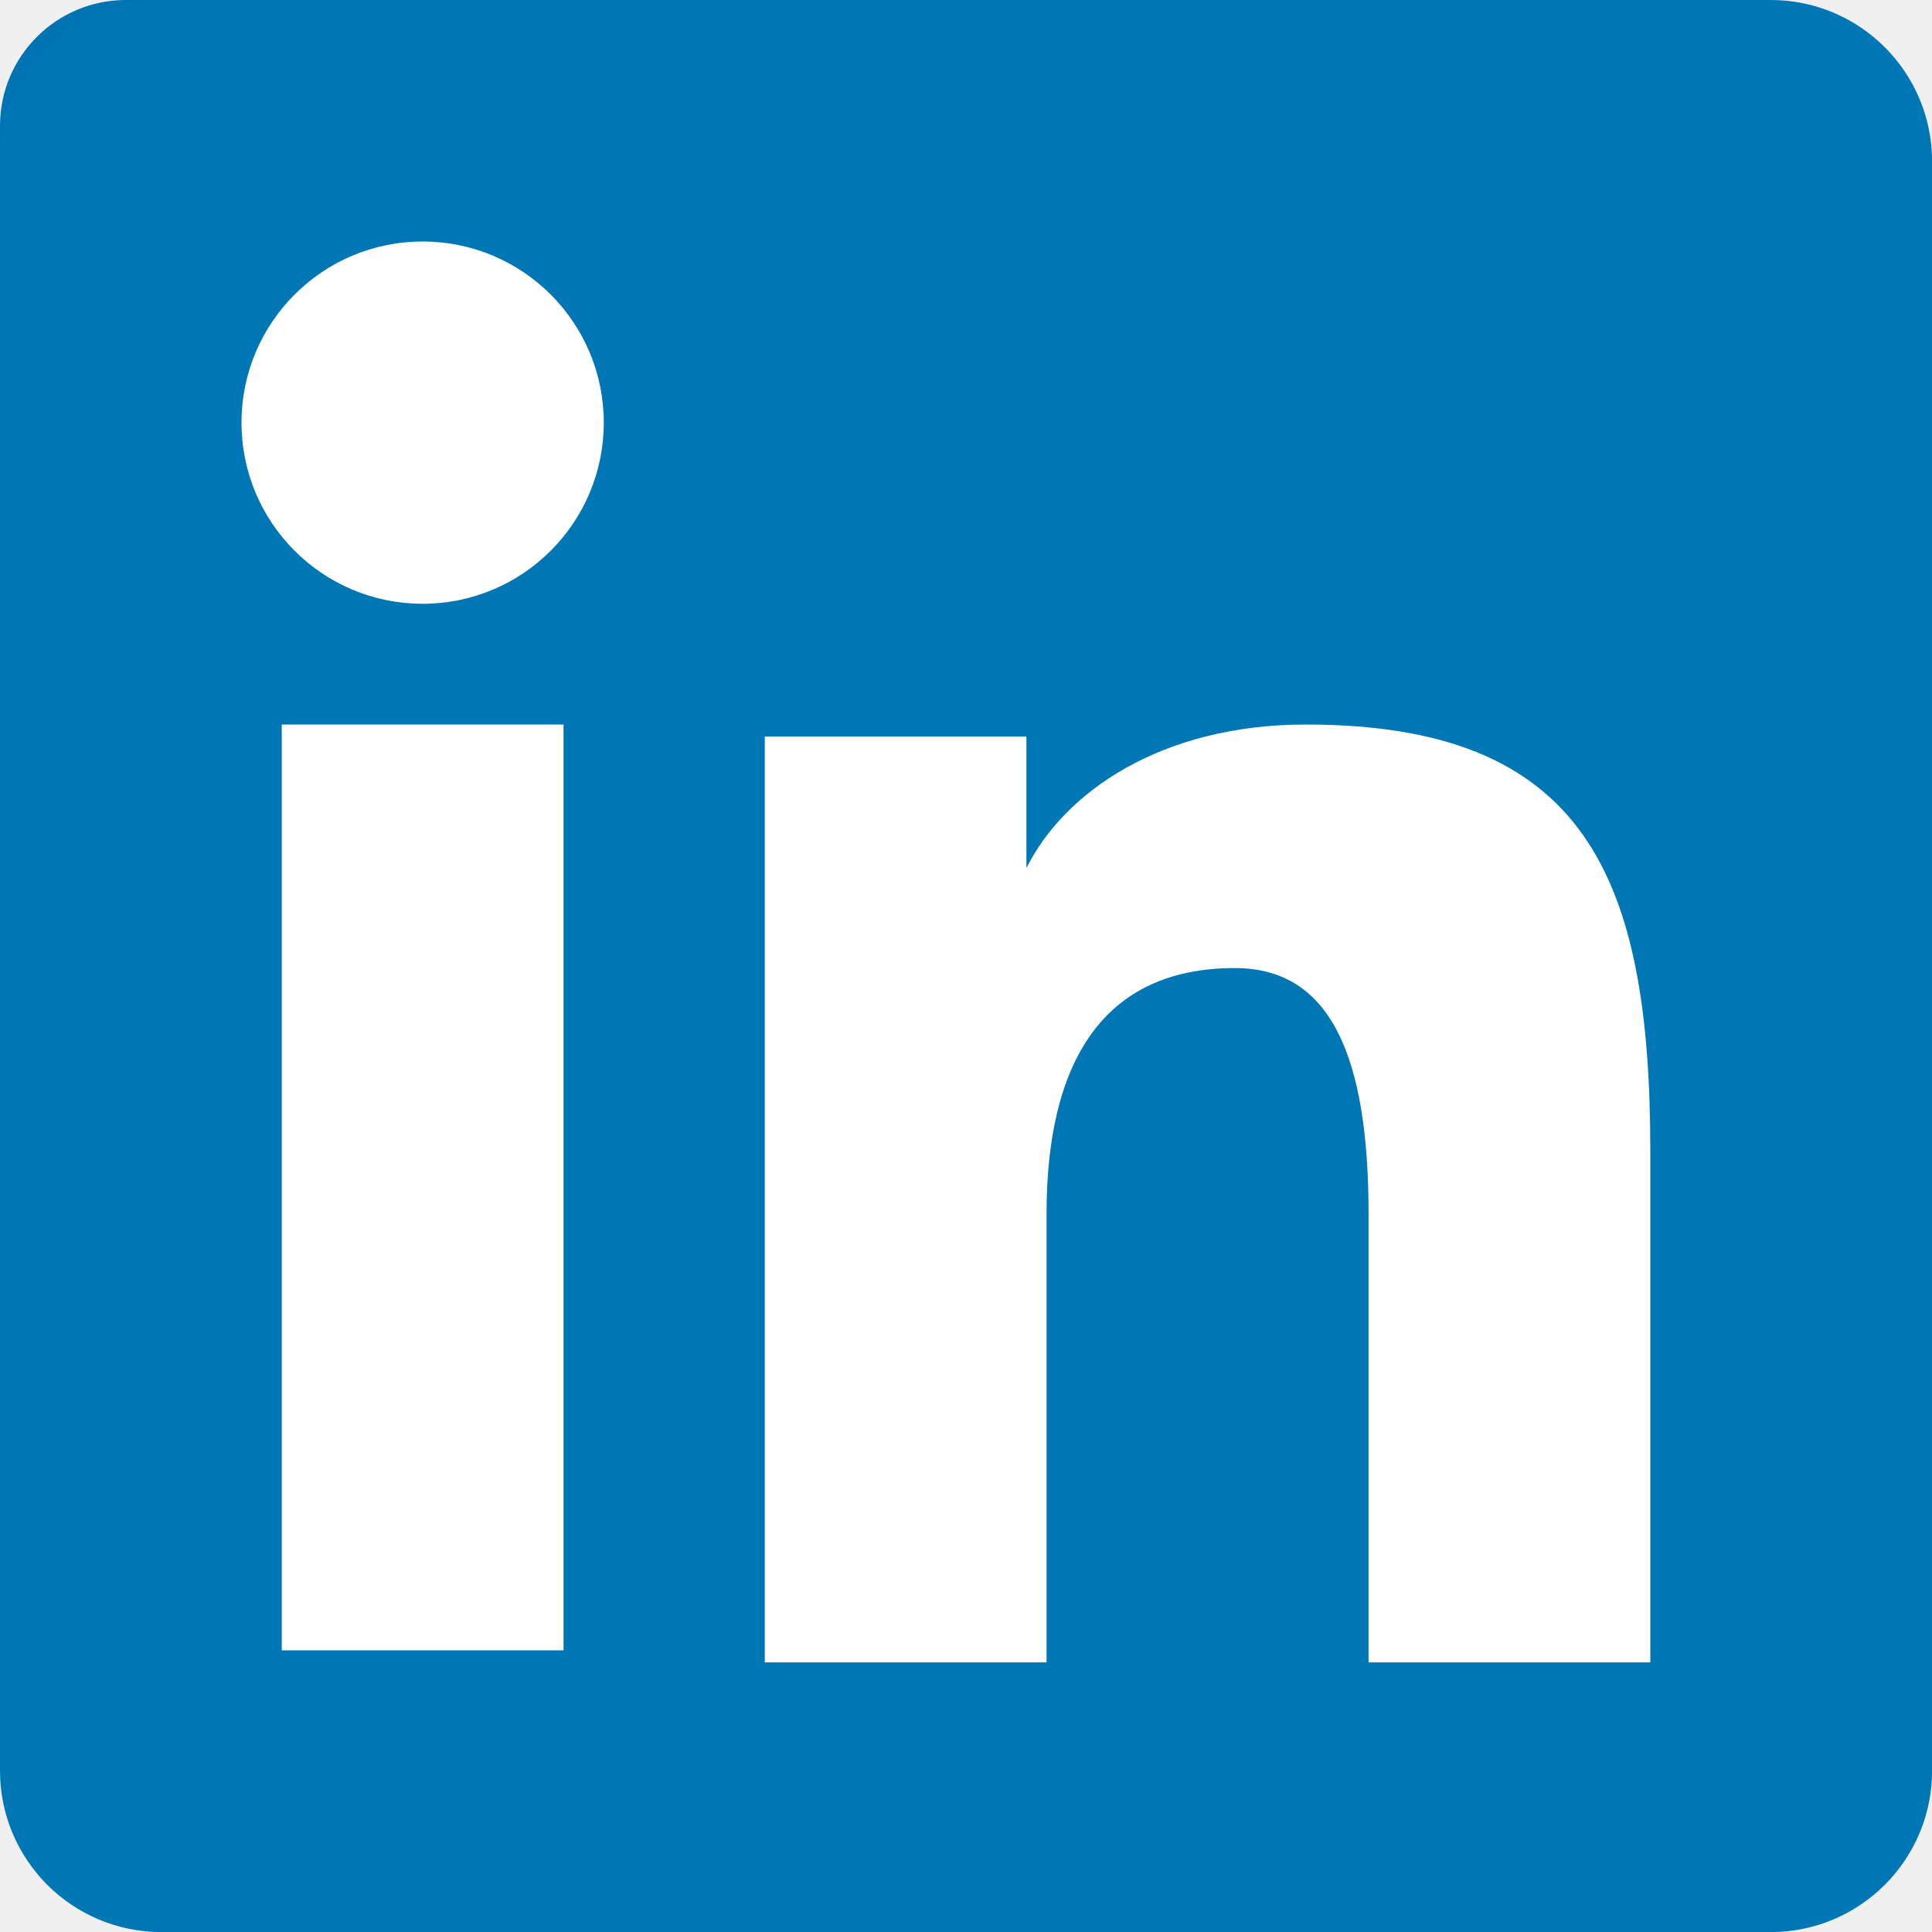
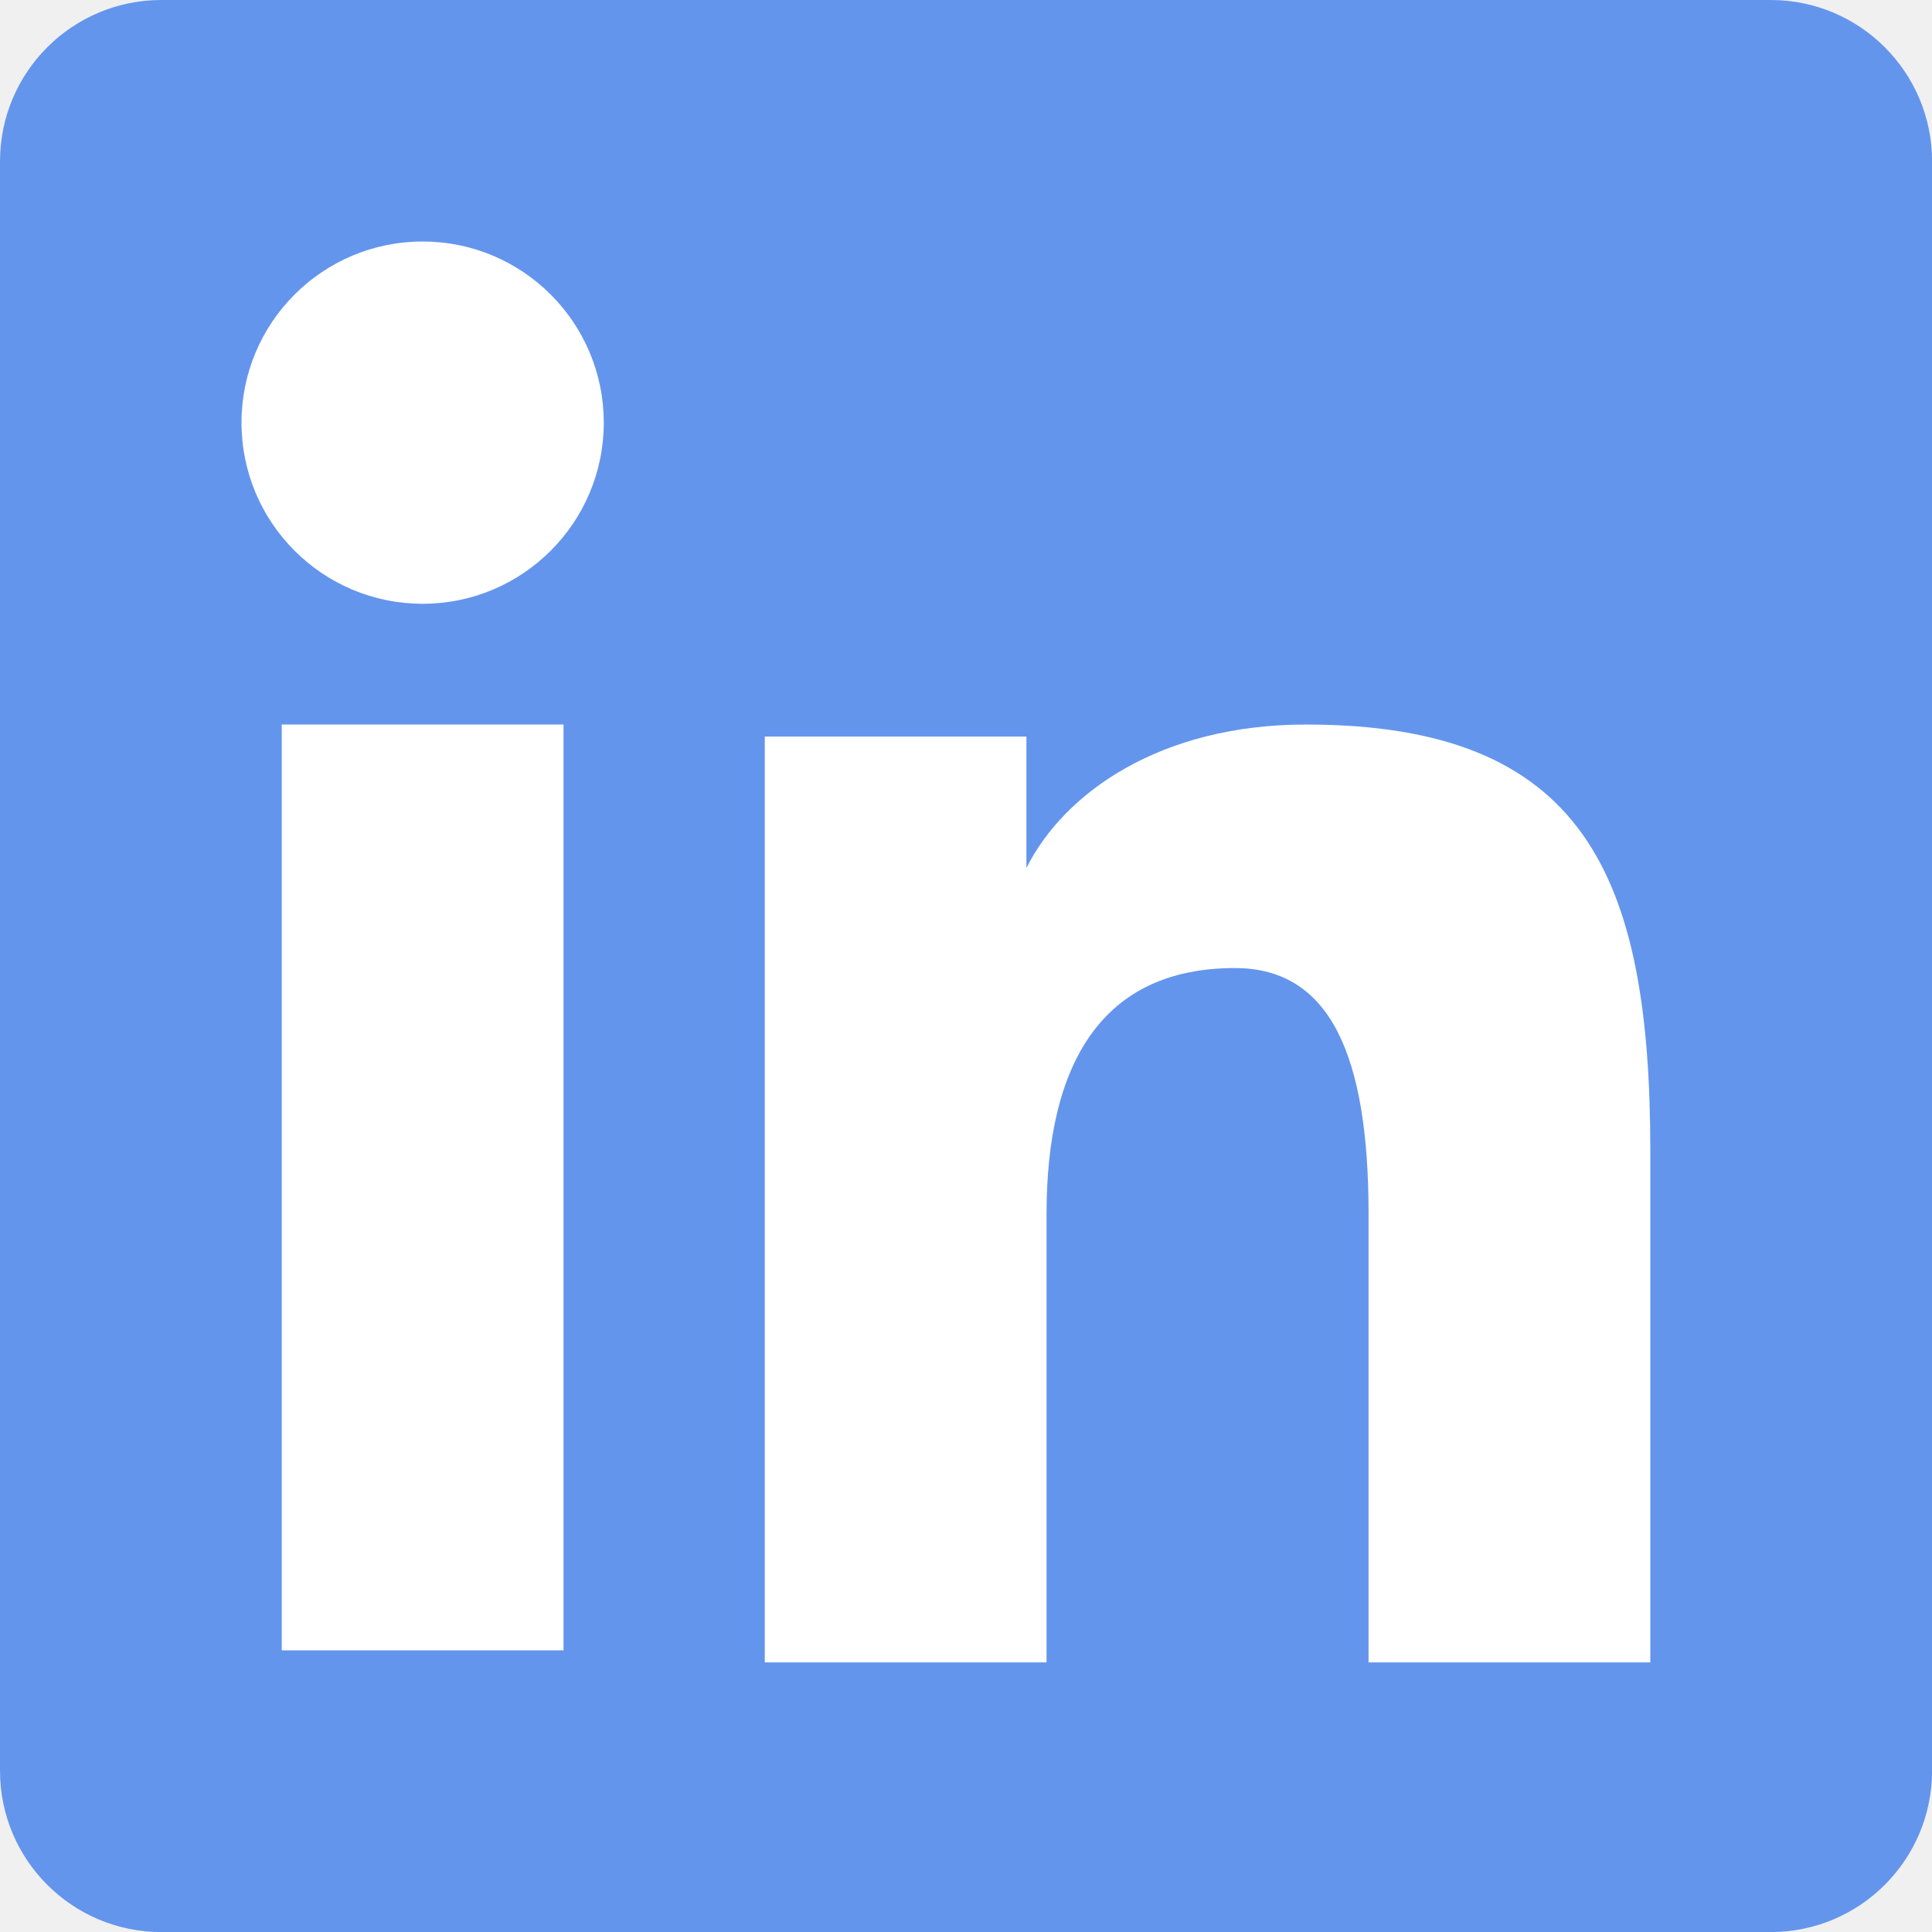
<svg xmlns="http://www.w3.org/2000/svg" preserveAspectRatio="xMinYMin meet">
  <g class="scaling-icon" style="fill-opacity: 1">
    <g stroke="none" stroke-width="1" fill="none" fill-rule="evenodd">
-       <g>
-         <path d="M14,1.25 L14,12.75 C14,13.44 13.44,14 12.75,14 L1.25,14 C0.56,14 0,13.44 0,12.75 L0,1.25 C0,0.56 0.56,0 1.25,0 L12.75,0 C13.44,0 14,0.56 14,1.25" class="bug-text-color" fill="#FFFFFF">
-         </path>
-         <path d="M14,1.25 L14,12.75 C14,13.44 13.44,14 12.75,14 L1.25,14 C0.56,14 0,13.44 0,12.75 L0,1.25 C0,0.56 0.56,0 1.25,0 L12.75,0 C13.44,0 14,0.56 14,1.25 Z M5,5 L6.85,5 L6.85,6.016 L6.893,6.016 C7.259,5.541 8.018,4.938 9.25,4.938 C11.125,4.938 12,5.808 12,8 L12,12 L10,12 L10,8.75 C10,7.313 9.672,6.875 8.632,6.875 C7.5,6.875 7,7.75 7,9 L7,12 L5,12 L5,5 Z M2,12 L4,12 L4,5 L2,5 L2,12 Z M4.335,3 C4.335,3.737 3.737,4.335 3,4.335 C2.263,4.335 1.665,3.737 1.665,3 C1.665,2.263 2.263,1.665 3,1.665 C3.737,1.665 4.335,2.263 4.335,3 Z" class="background" fill="#0073B2">
-         </path>
-       </g>
      <g transform="scale(0.4)">
        <rect fill="#FFFFFF" x="1" y="1" width="46" height="46" rx="4">
        </rect>
-         <path d="M0,4.01 C0,1.795 1.794,0 4.01,0 L43.99,0 C46.205,0 48,1.794 48,4.01 L48,43.99 C48,46.205 46.206,48 43.99,48 L4.01,48 C1.795,48 0,46.206 0,43.99 L0,4.01 Z M19,18.3 L25.5,18.3 L25.5,21.566 C26.437,19.688 28.838,18 32.445,18 C39.359,18 41,21.738 41,28.597 L41,41.3 L34,41.3 L34,30.159 C34,26.253 33.063,24.05 30.68,24.05 C27.375,24.05 26,26.425 26,30.159 L26,41.3 L19,41.3 L19,18.3 Z M7,41 L14,41 L14,18 L7,18 L7,41 Z M15,10.5 C15,12.985 12.985,15 10.5,15 C8.015,15 6,12.985 6,10.5 C6,8.015 8.015,6 10.5,6 C12.985,6 15,8.015 15,10.5 Z" class="background" fill="#0077B5">
+         <path d="M0,4.01 C0,1.795 1.794,0 4.01,0 L43.99,0 C46.205,0 48,1.794 48,4.01 L48,43.99 C48,46.205 46.206,48 43.99,48 L4.01,48 C1.795,48 0,46.206 0,43.99 L0,4.01 Z M19,18.3 L25.5,18.3 L25.5,21.566 C26.437,19.688 28.838,18 32.445,18 C39.359,18 41,21.738 41,28.597 L41,41.3 L34,41.3 L34,30.159 C34,26.253 33.063,24.05 30.68,24.05 C27.375,24.05 26,26.425 26,30.159 L26,41.3 L19,41.3 L19,18.3 Z M7,41 L14,41 L14,18 L7,18 L7,41 Z M15,10.5 C15,12.985 12.985,15 10.5,15 C8.015,15 6,12.985 6,10.5 C6,8.015 8.015,6 10.5,6 C12.985,6 15,8.015 15,10.5 Z" class="background" fill="#6495ed">
        </path>
      </g>
    </g>
  </g>
</svg>
